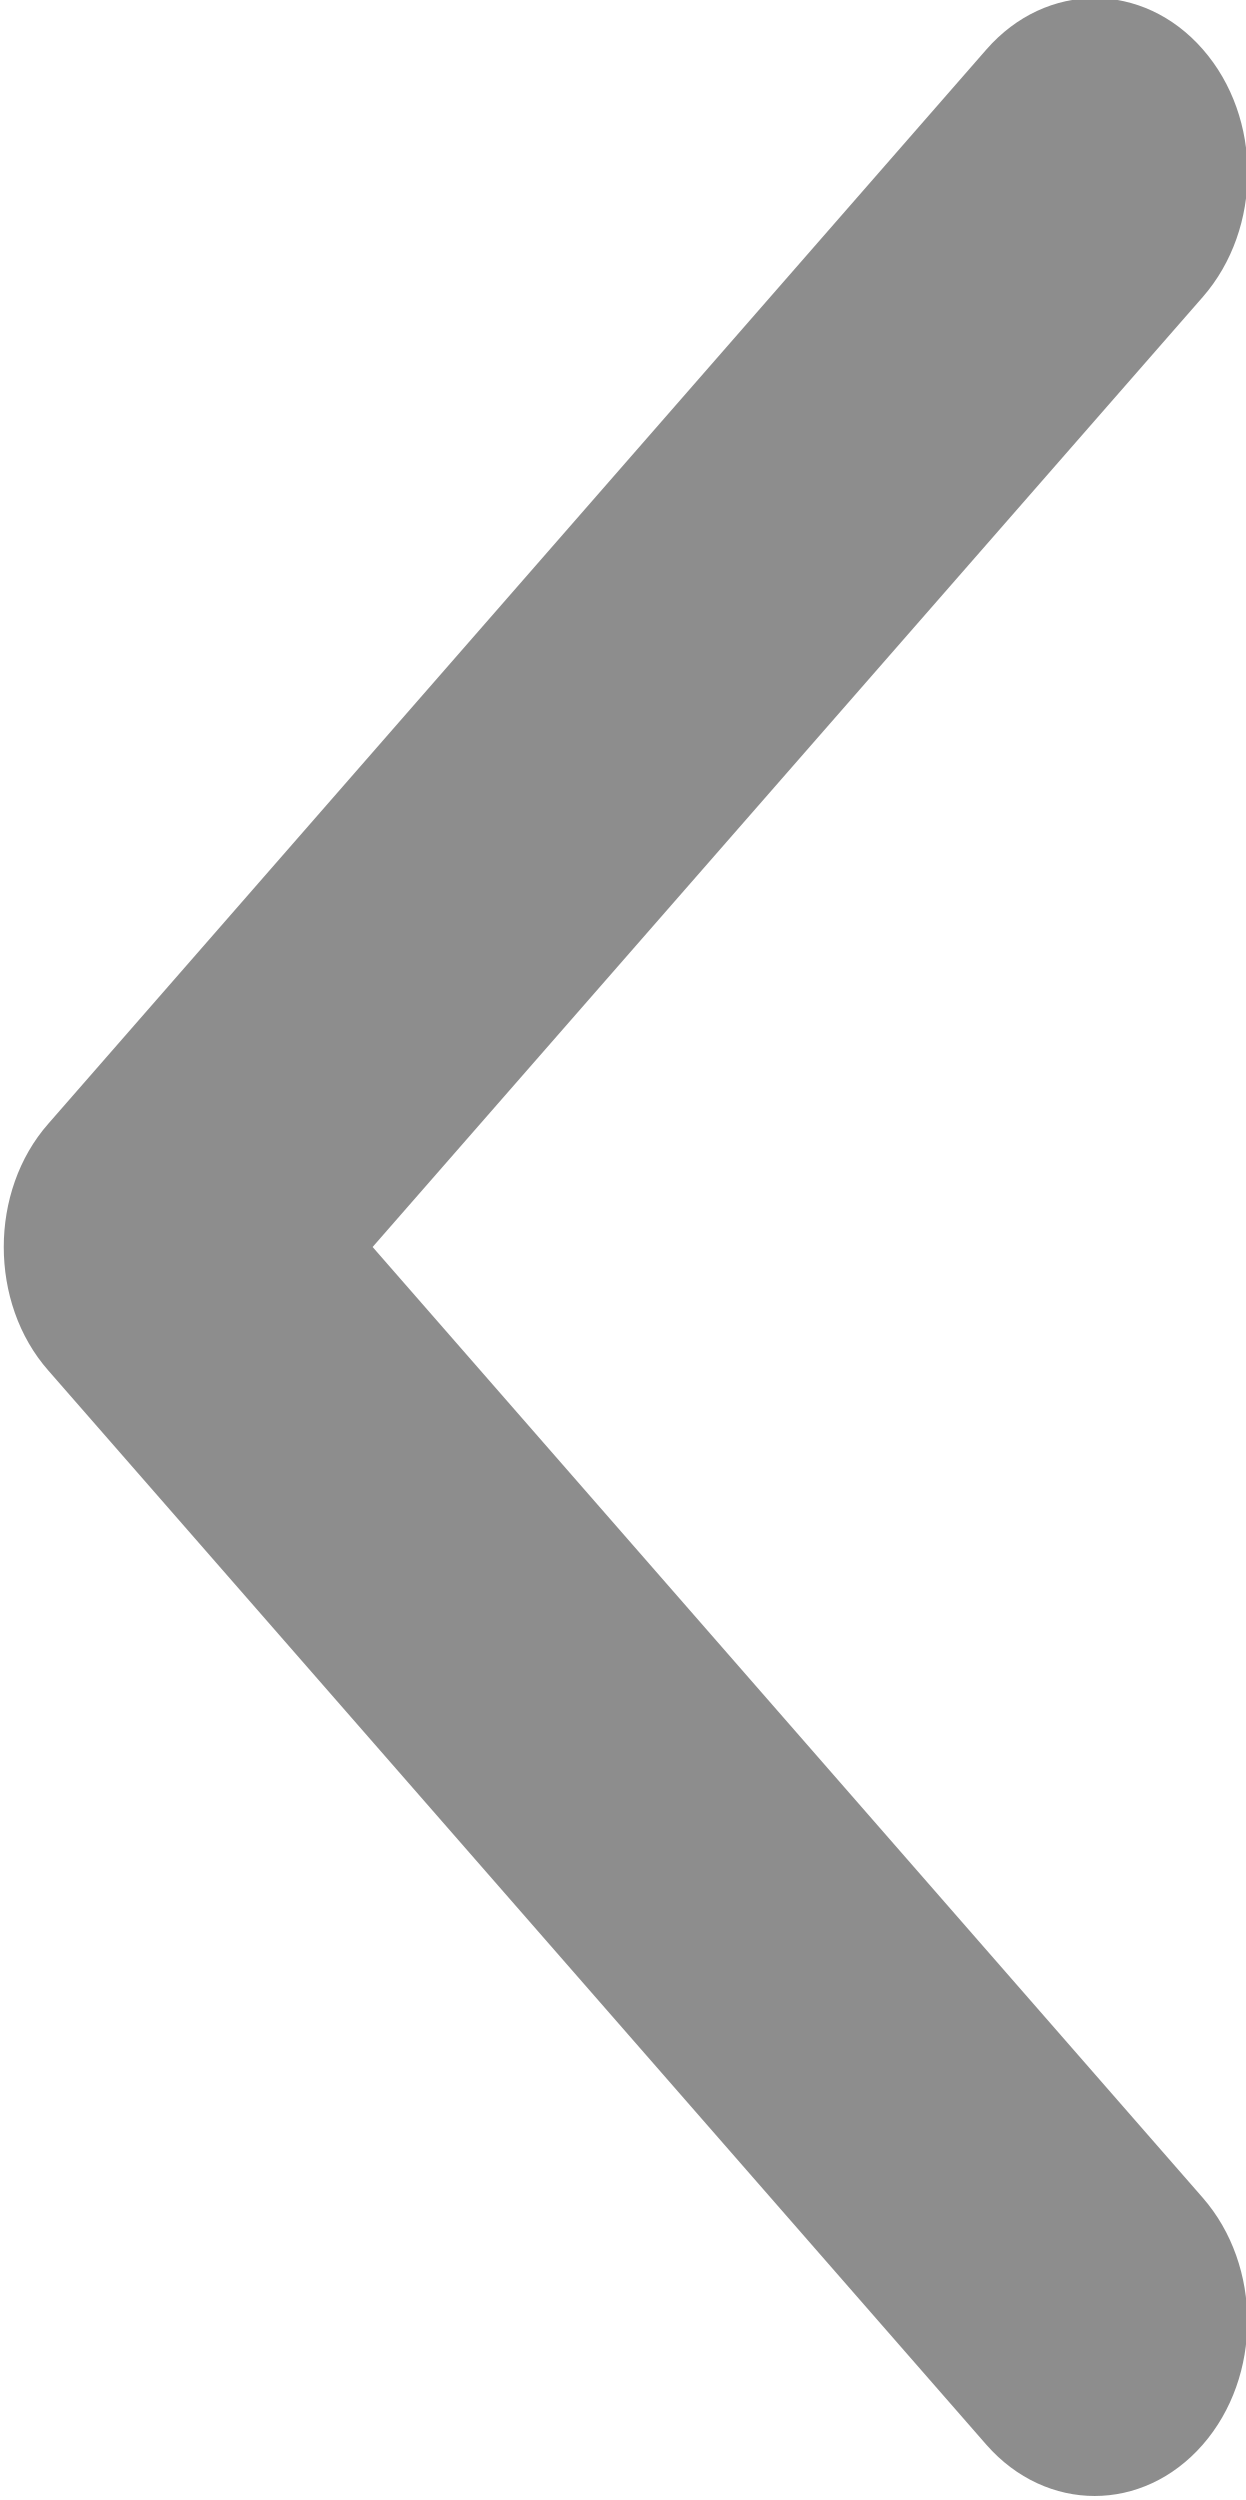
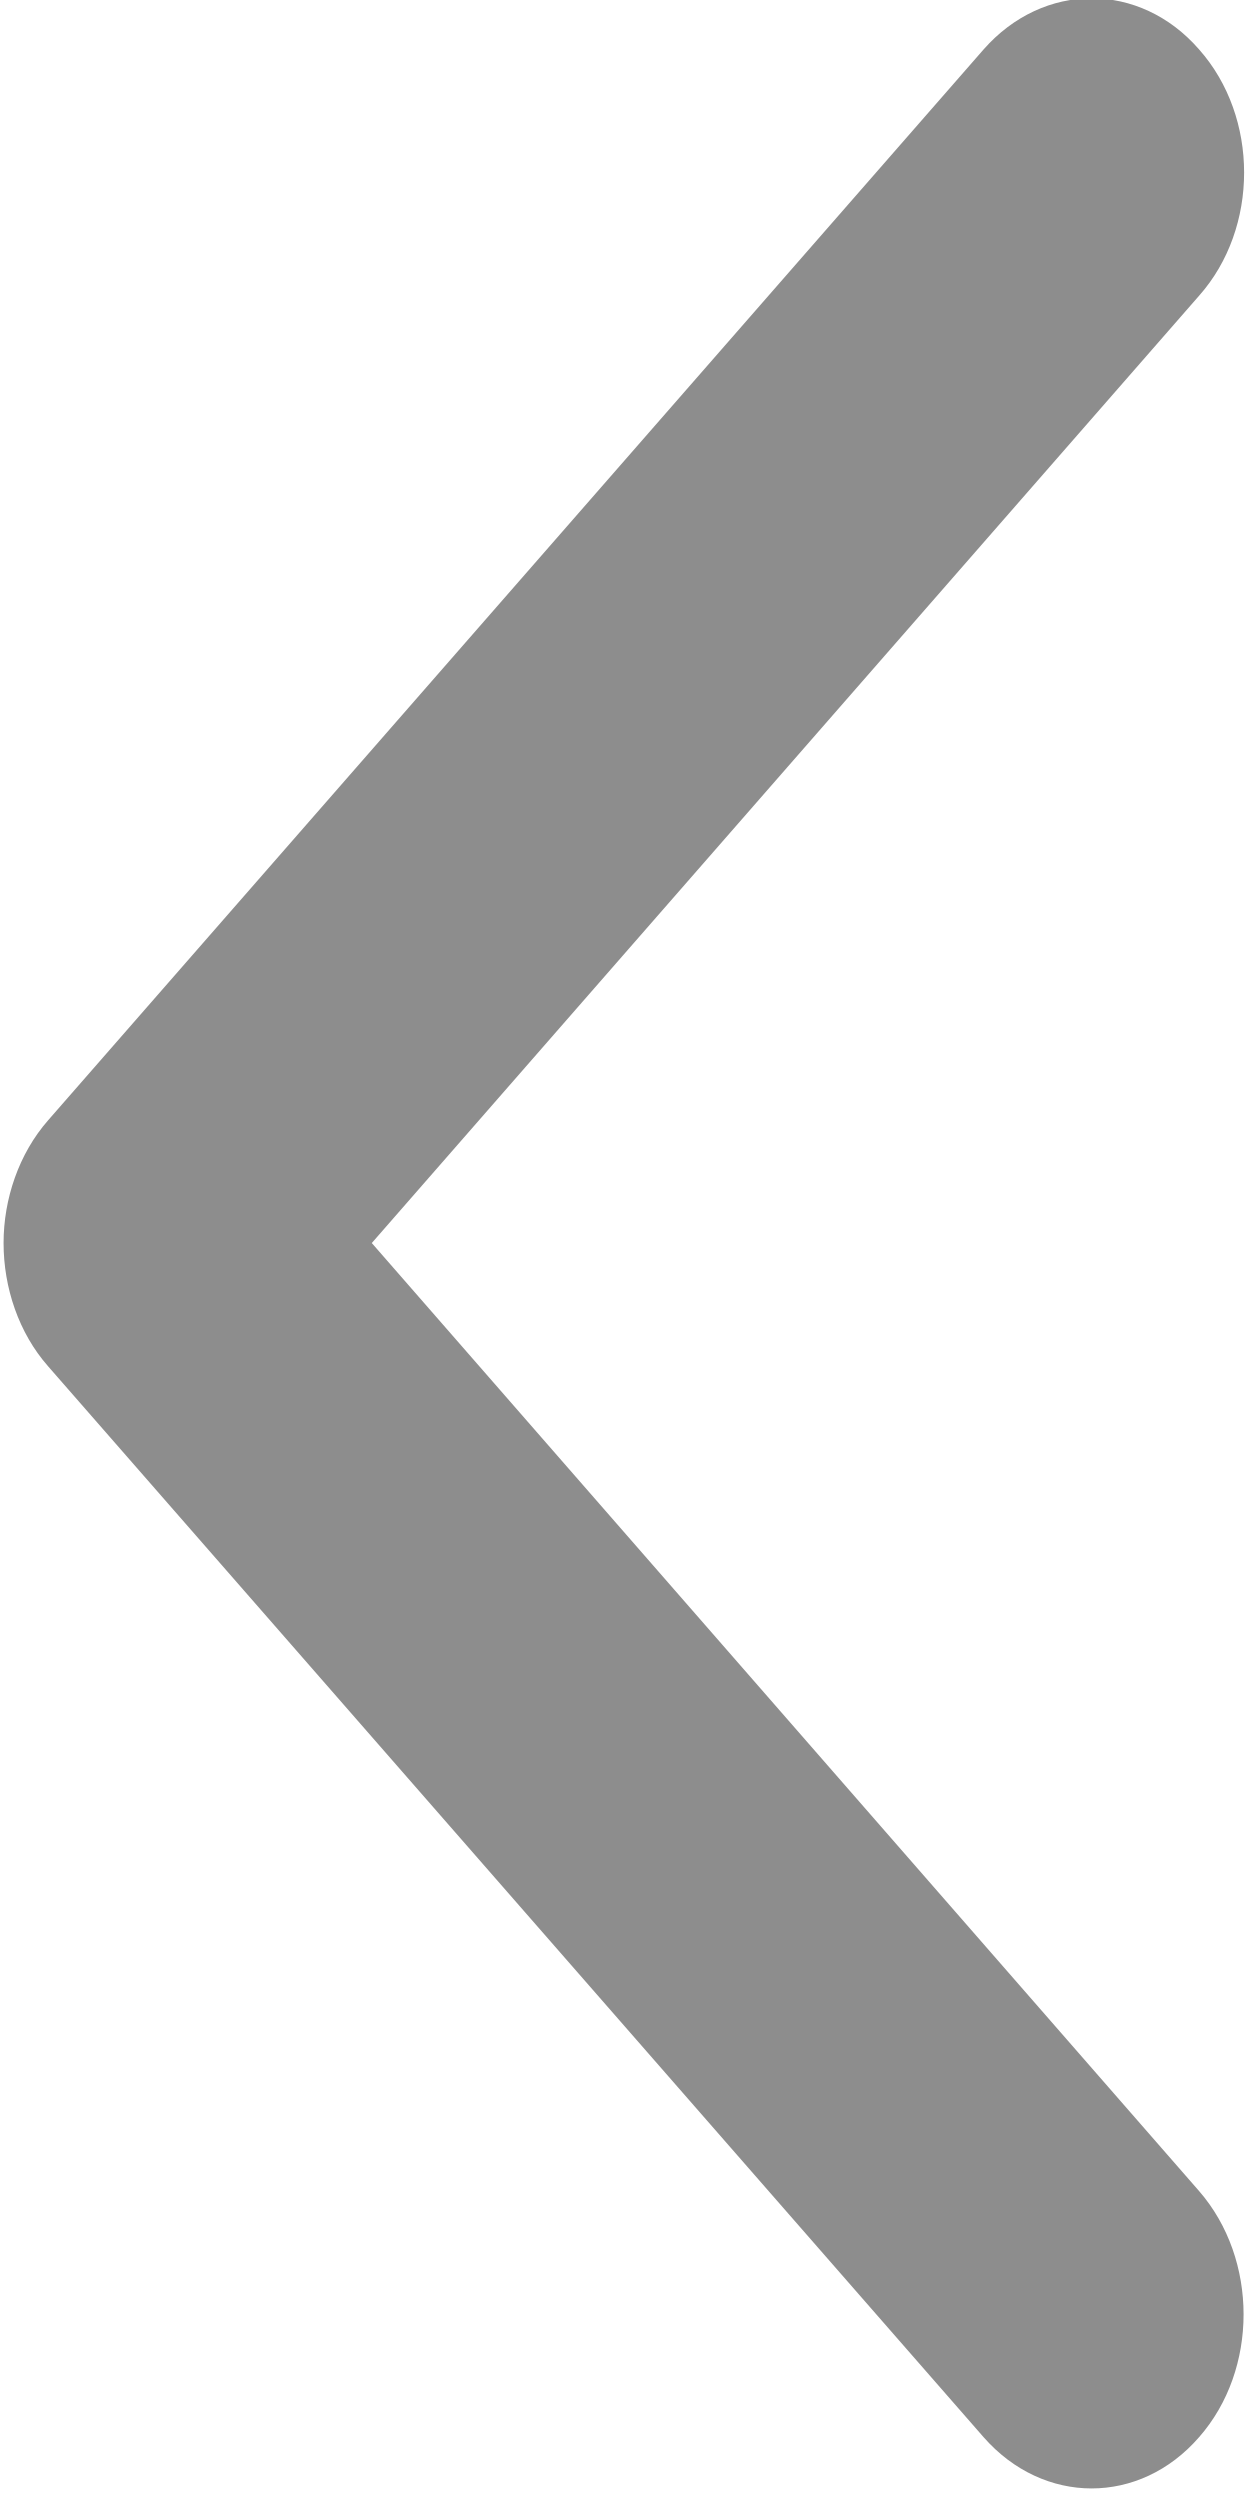
- <svg xmlns="http://www.w3.org/2000/svg" preserveAspectRatio="xMidYMid" width="4.969" height="9.97" viewBox="0 0 4.969 9.97">
-   <defs>
-     <style>
-       .cls-1 {
-         fill: #8d8d8d;
-         fill-rule: evenodd;
-       }
-     </style>
-   </defs>
-   <path d="M0.015,4.973 C0.015,4.795 0.074,4.616 0.193,4.481 L3.934,0.197 C4.173,-0.076 4.559,-0.076 4.797,0.197 C5.035,0.469 5.035,0.911 4.797,1.184 L1.486,4.973 L4.796,8.764 C5.034,9.036 5.034,9.478 4.796,9.750 C4.558,10.022 4.173,10.022 3.934,9.750 L0.193,5.466 C0.074,5.331 0.015,5.152 0.015,4.973 L0.015,4.973 Z" class="cls-1" />
+ <svg xmlns="http://www.w3.org/2000/svg" width="7px" height="14px" viewBox="0 0 7 14" version="1.1">
+   <g id="surface1">
+     <path style=" stroke:none;fill-rule:evenodd;fill:rgb(55.294%,55.294%,55.294%);fill-opacity:1;" d="M 0.02 6.961 C 0.02 6.715 0.105 6.461 0.27 6.273 L 5.508 0.277 C 5.844 -0.105 6.383 -0.105 6.715 0.277 C 7.051 0.656 7.051 1.277 6.715 1.656 L 2.082 6.961 L 6.715 12.27 C 7.047 12.652 7.047 13.27 6.715 13.648 C 6.383 14.031 5.844 14.031 5.508 13.648 L 0.27 7.652 C 0.105 7.465 0.02 7.211 0.02 6.961 Z M 0.02 6.961 " />
+   </g>
</svg>
